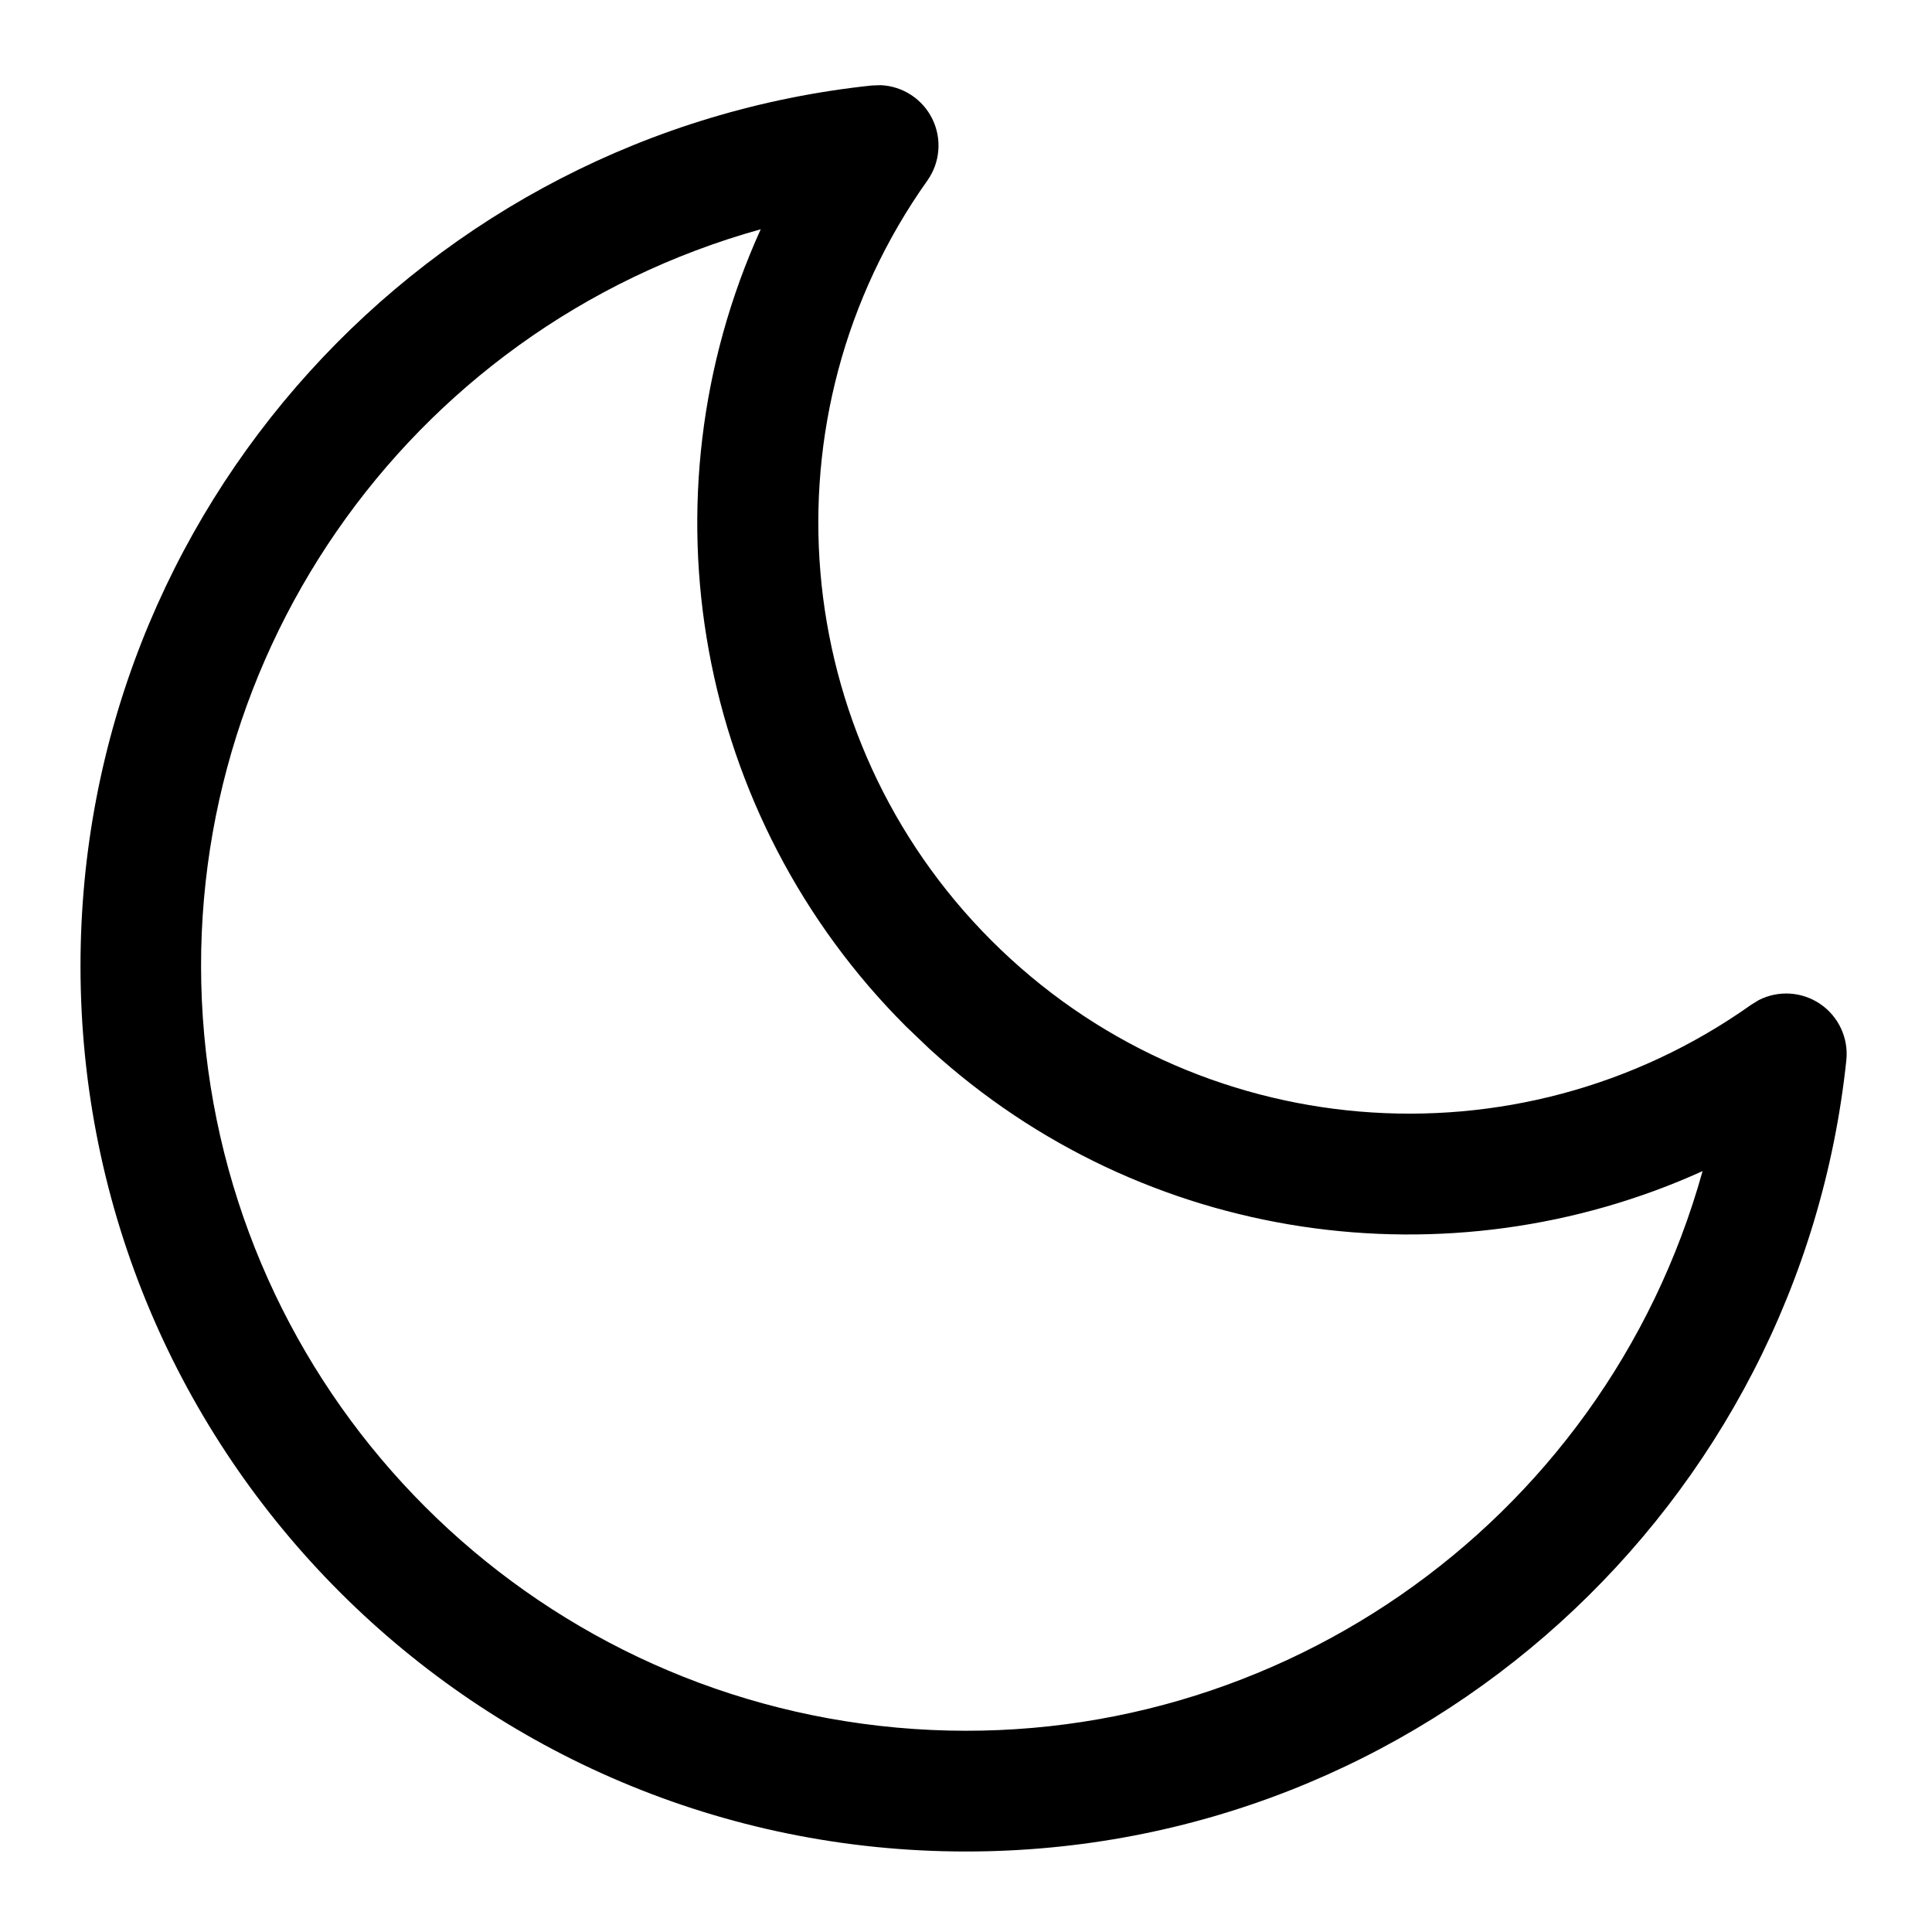
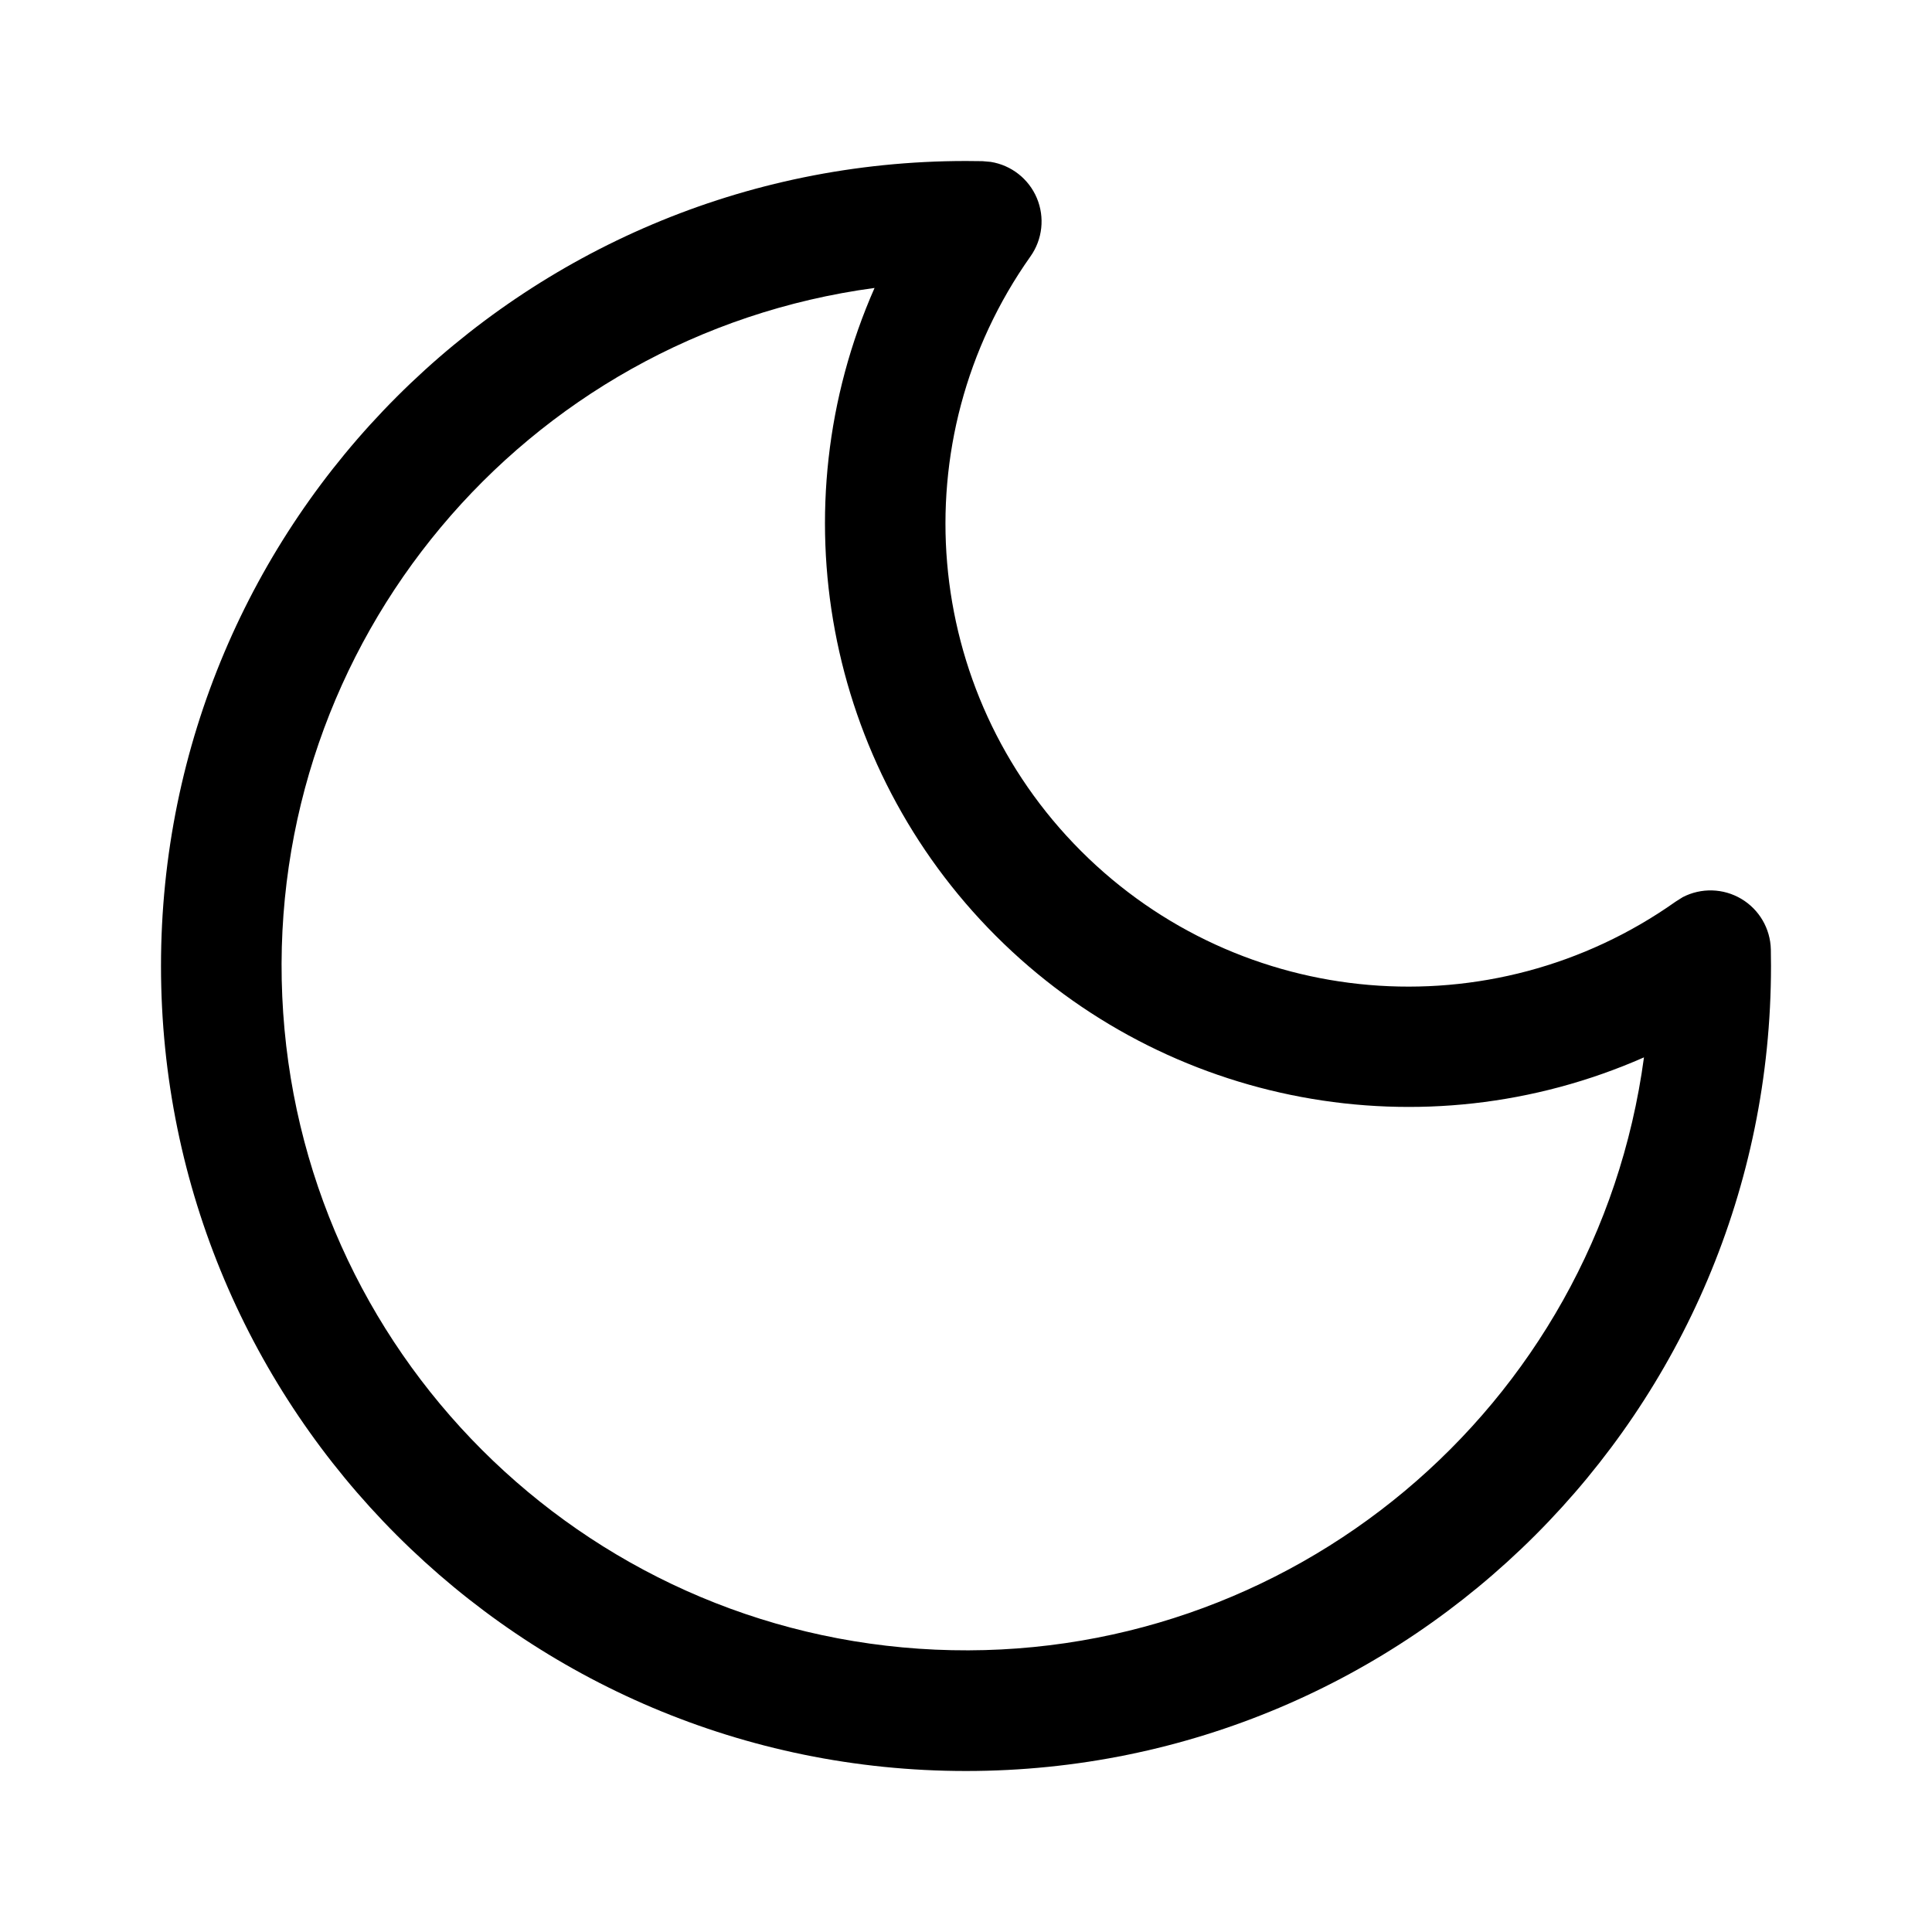
<svg xmlns="http://www.w3.org/2000/svg" width="24" height="24" fill="none" data-fui-icon="true" viewBox="0 0 24 24">
-   <path fill="currentColor" d="M10.94 1.058a.751.751 0 0 1 .58 1.185A7.342 7.342 0 0 0 21.756 12.48l.093-.057a.751.751 0 0 1 1.087.746C22.353 18.694 17.682 23 12 23 5.925 23 1 18.075 1 12 1 6.32 5.305 1.646 10.83 1.062zm-1.49 1.79a9.5 9.5 0 1 0 11.7 11.7c-3.138 1.422-6.935.918-9.603-1.518l-.295-.282a8.84 8.84 0 0 1-1.802-9.9" />
+   <path fill="currentColor" d="m12.204 2.002.103.009a.75.75 0 0 1 .494 1.174 5.75 5.75 0 0 0 8.015 8.015l.087-.055a.75.75 0 0 1 1.095.65Q22 11.9 22 12c0 5.523-4.477 10-10 10S2 17.523 2 12 6.477 2 12 2zm-1.34 1.575a8.5 8.5 0 1 0 9.558 9.558 7.25 7.25 0 0 1-9.558-9.558" />
</svg>
